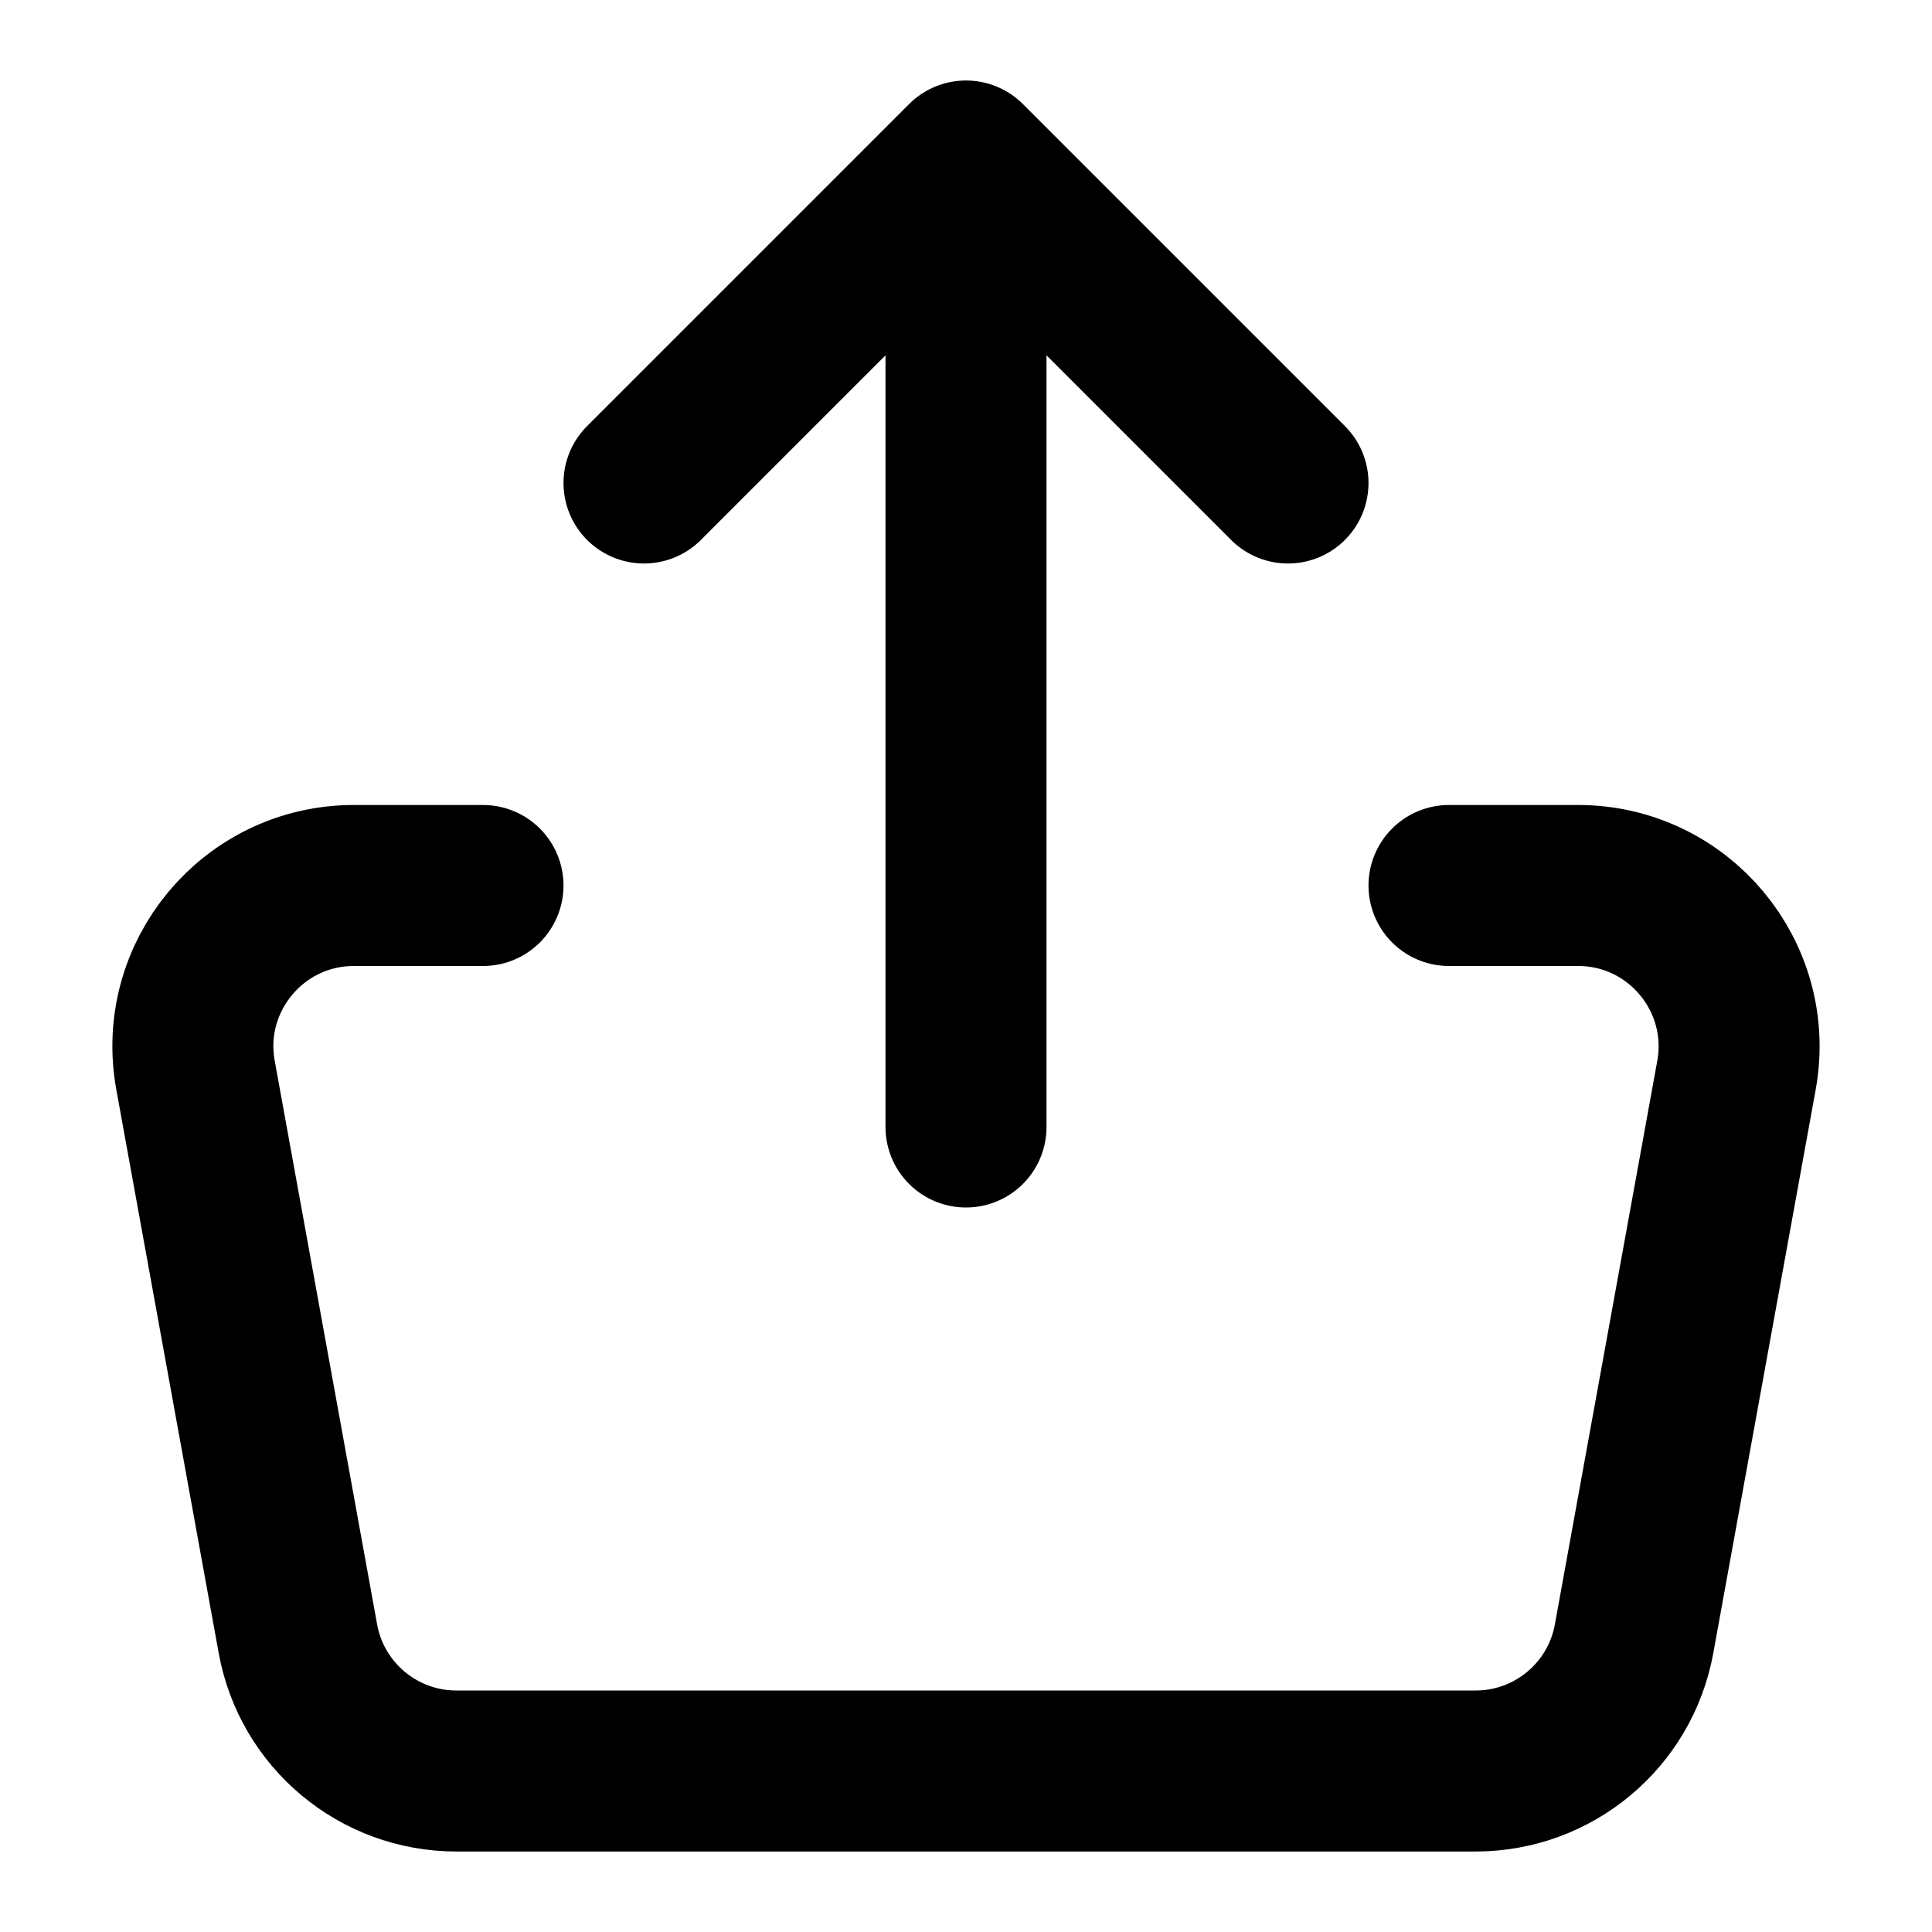
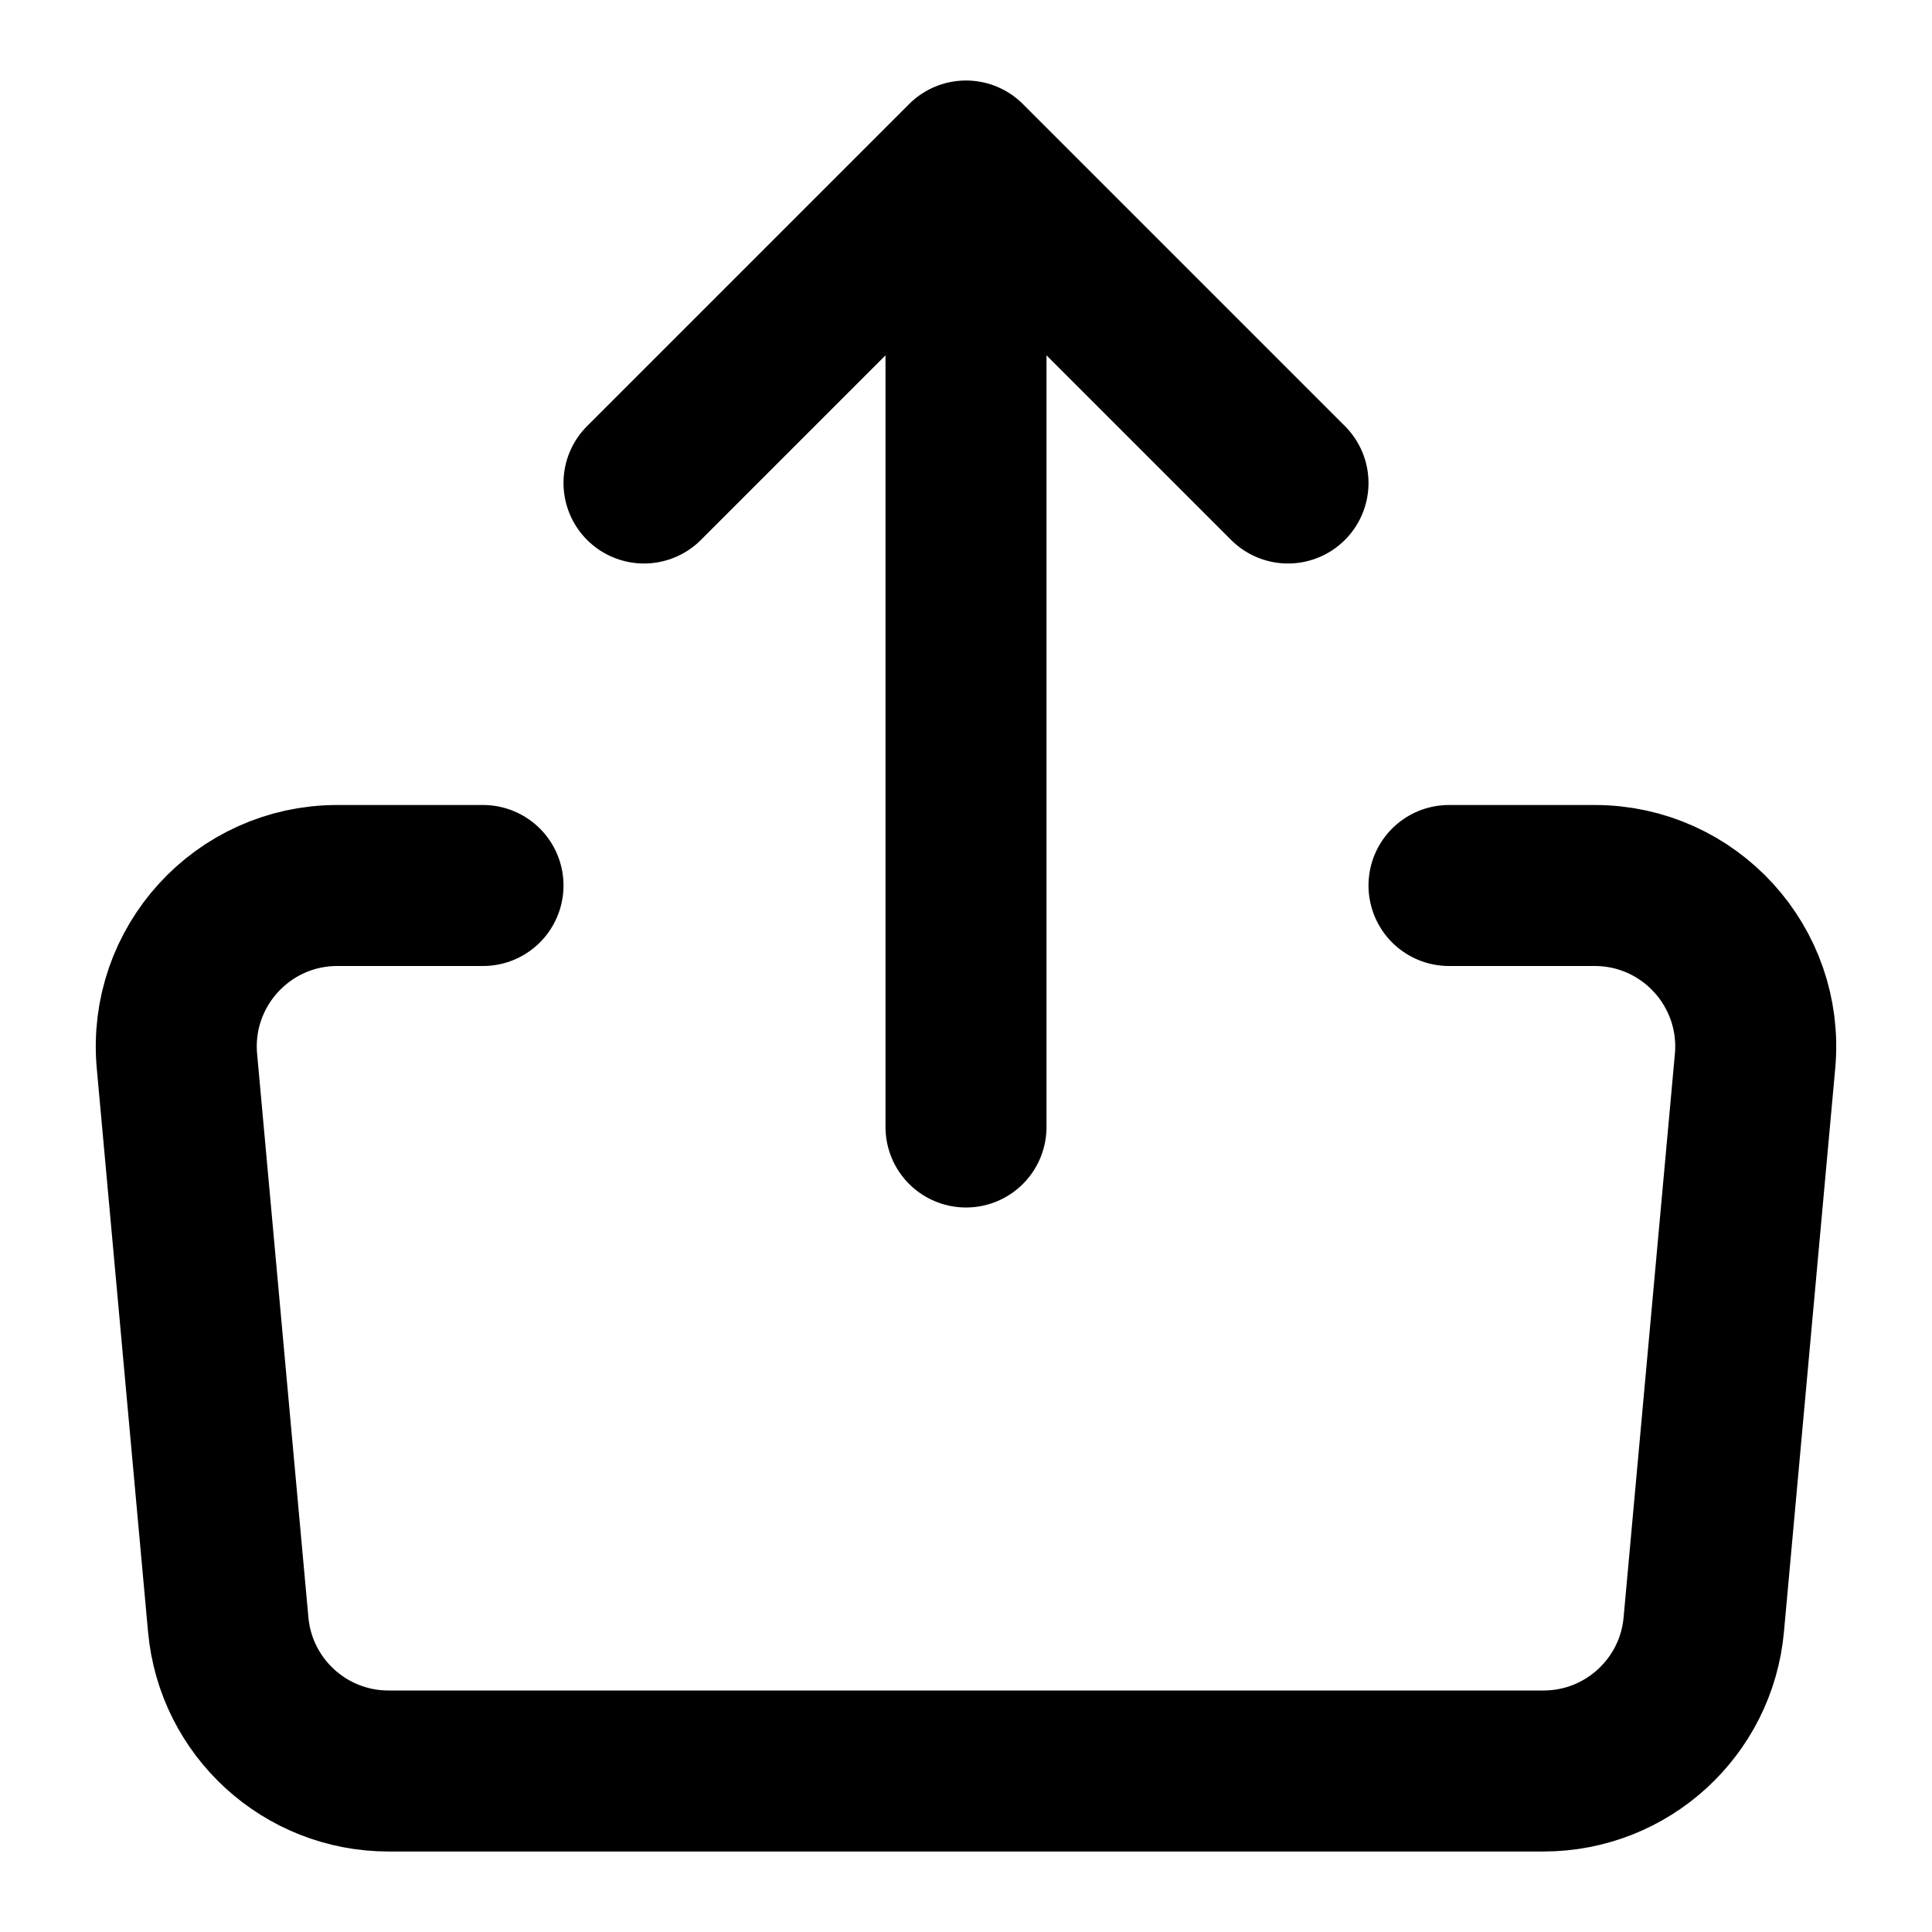
<svg xmlns="http://www.w3.org/2000/svg" width="24" height="24" viewBox="0 0 24 24" fill="none">
  <path d="M12 2L12 14M12 2L8 6M12 2L16 6" stroke="black" stroke-width="2" stroke-linecap="round" stroke-linejoin="round" />
-   <path d="M6 11H4.396C3.149 11 2.205 12.13 2.429 13.358L3.701 20.358C3.874 21.309 4.703 22 5.669 22H18.331C19.297 22 20.126 21.309 20.299 20.358L21.571 13.358C21.794 12.13 20.851 11 19.604 11H18" stroke="black" stroke-width="2" stroke-linecap="round" stroke-linejoin="round" />
+   <path d="M6 11H4.19C3.014 11 2.092 12.01 2.198 13.181L2.835 20.181C2.928 21.211 3.792 22 4.826 22H19.174C20.208 22 21.072 21.211 21.165 20.181L21.802 13.181C21.908 12.01 20.986 11 19.81 11H18" stroke="black" stroke-width="2" stroke-linecap="round" stroke-linejoin="round" />
</svg>
